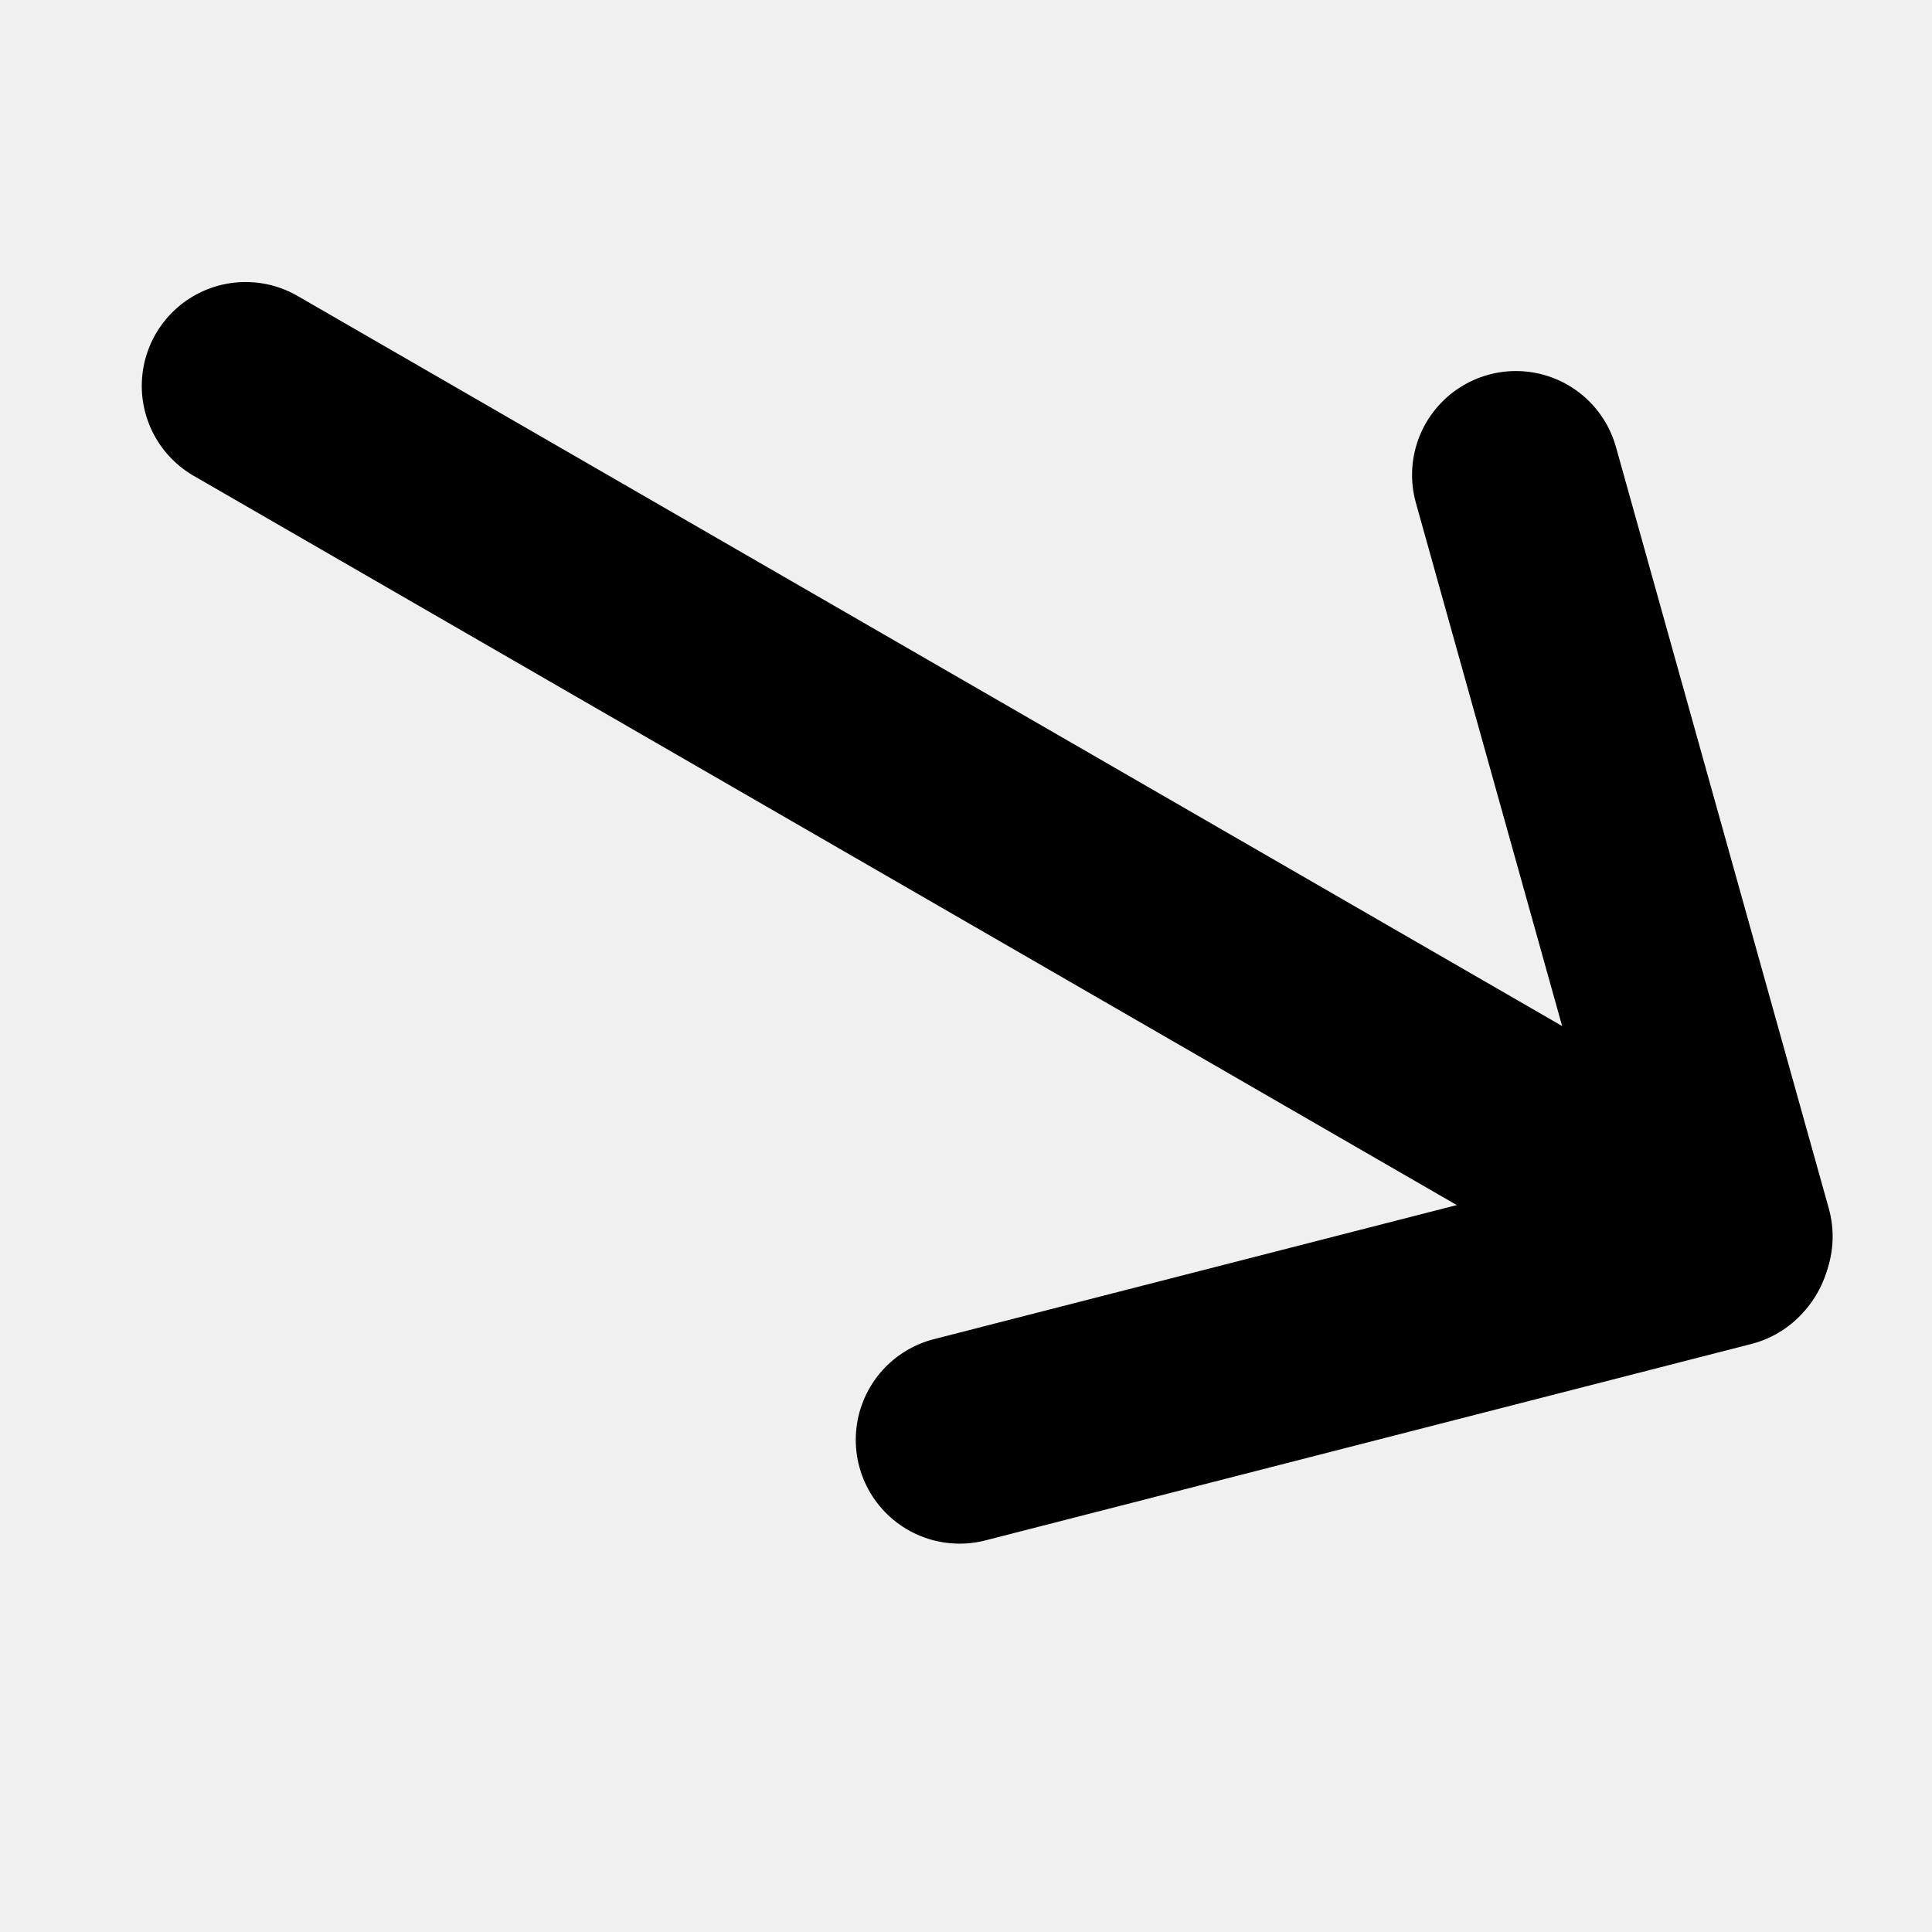
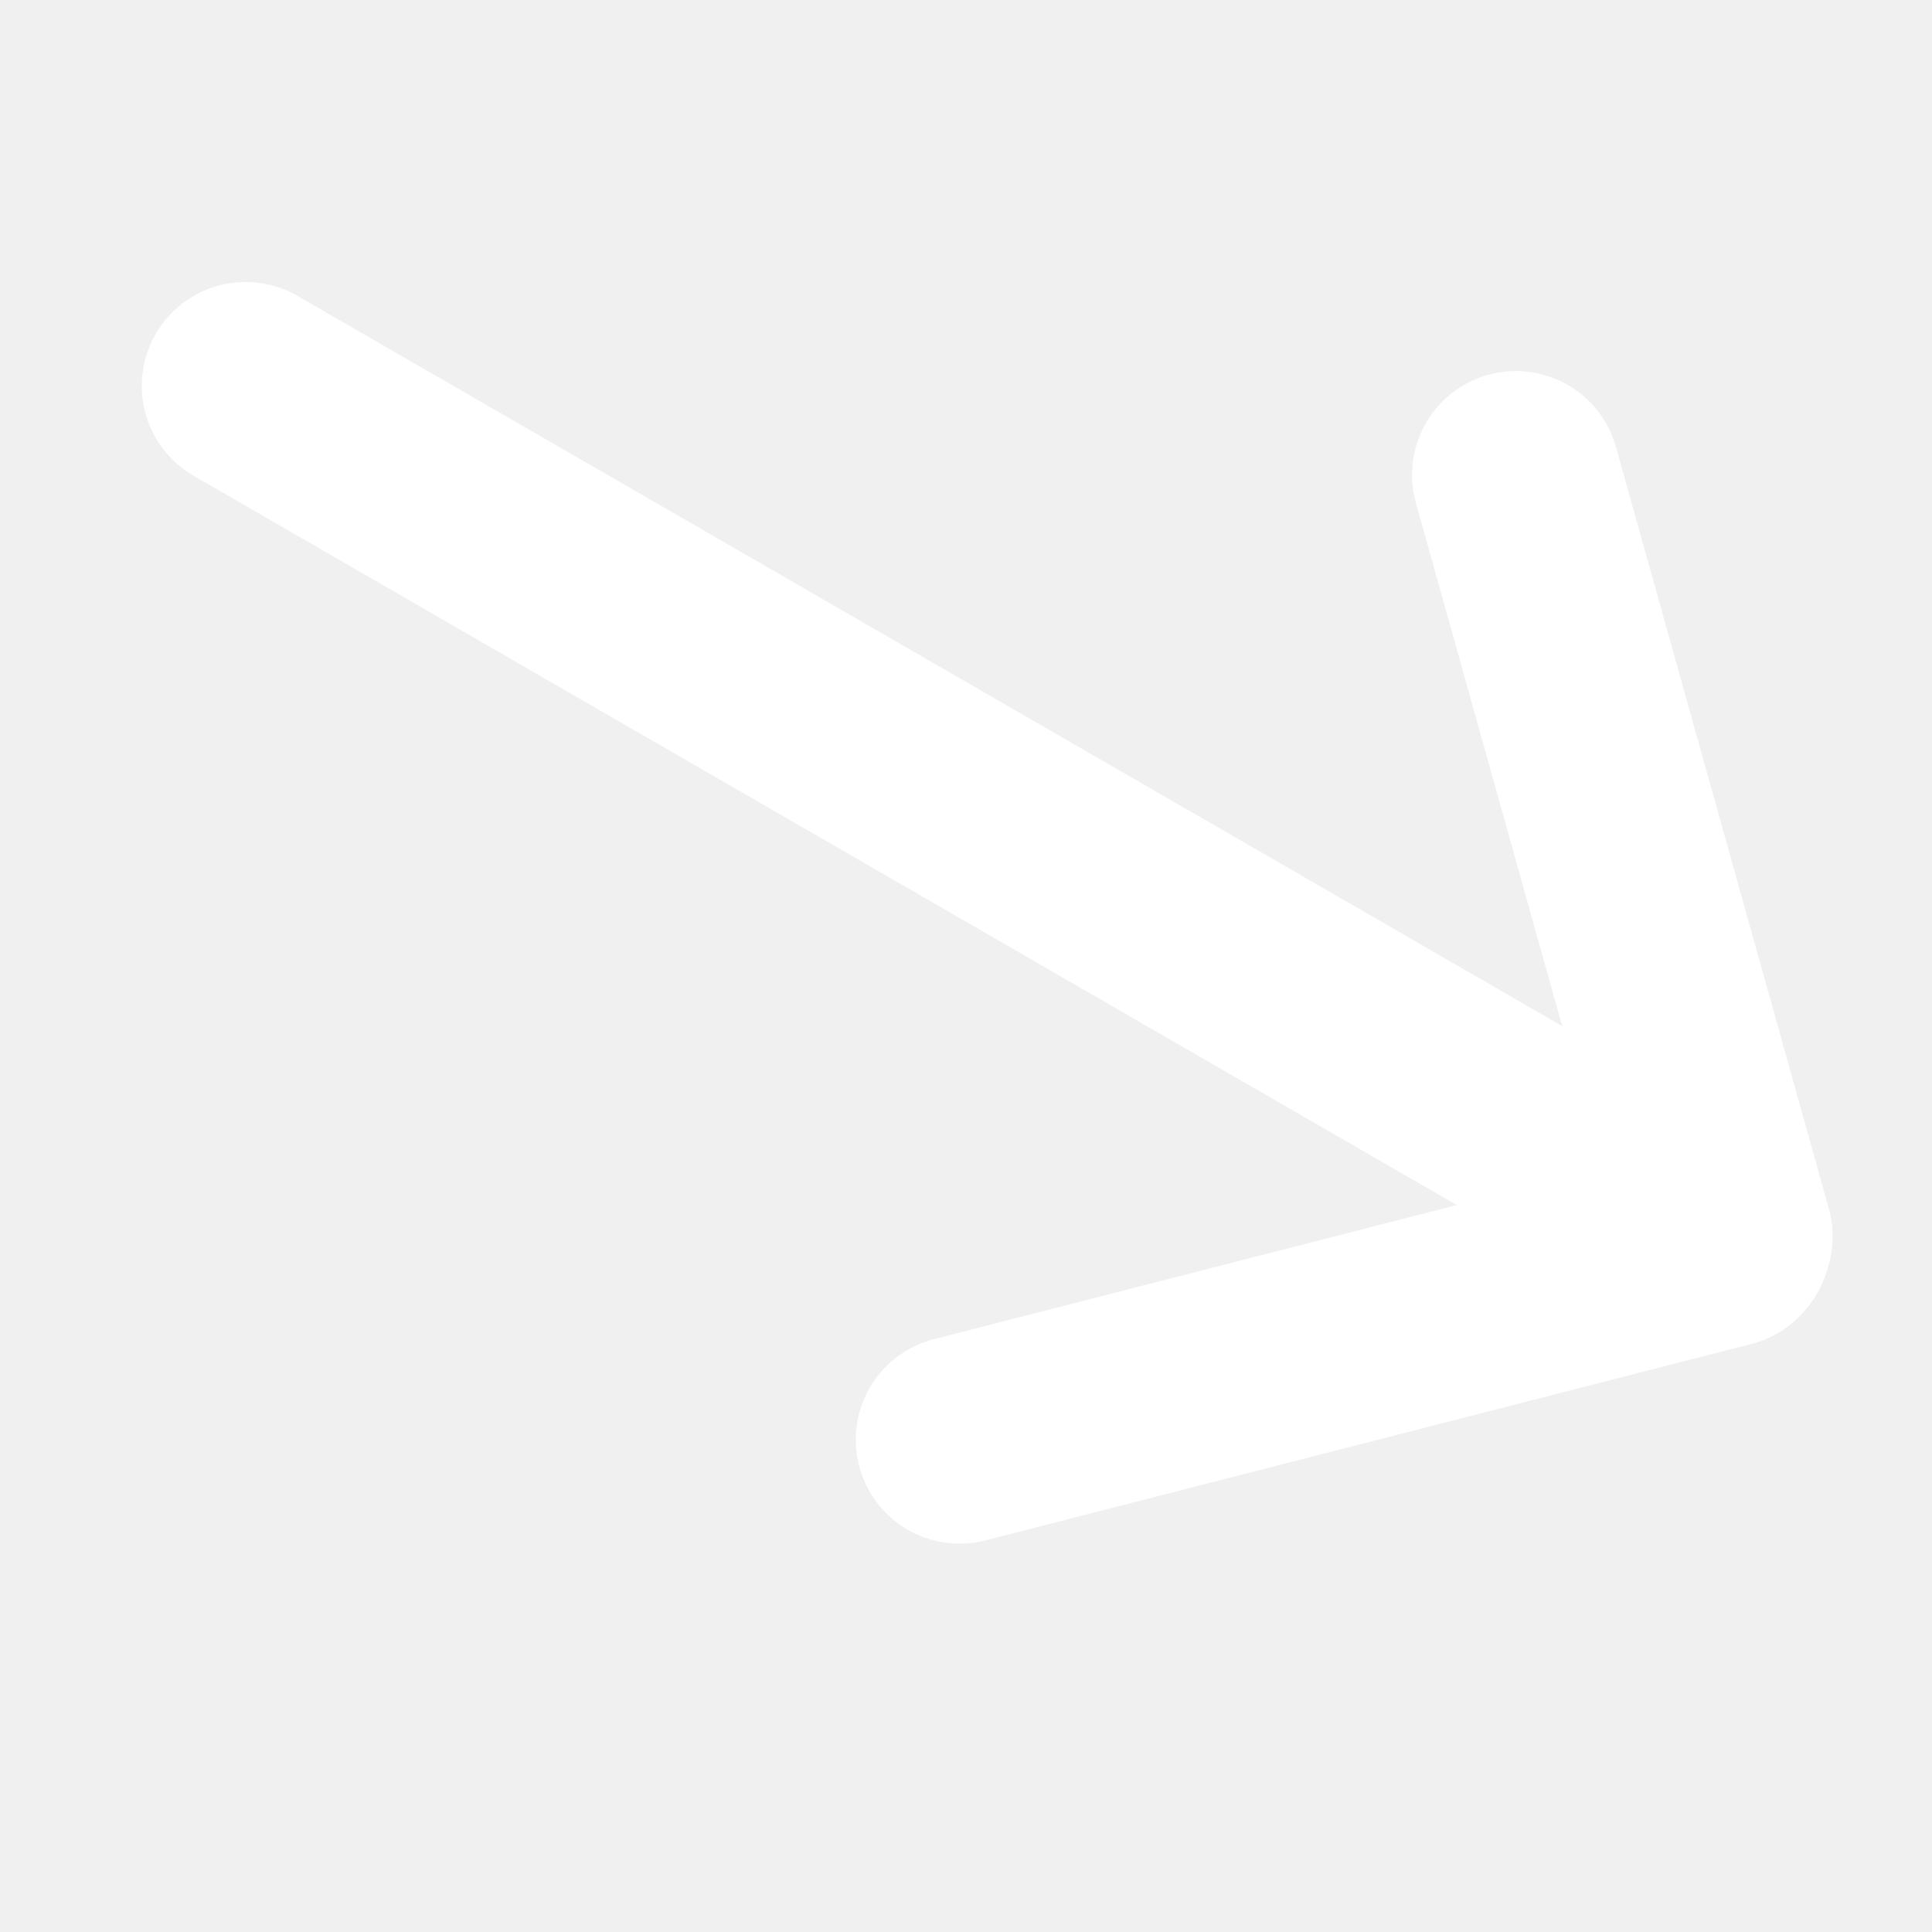
<svg xmlns="http://www.w3.org/2000/svg" width="210mm" height="210mm" viewBox="0 0 744.094 744.094" id="svg2" version="1.1">
  <defs id="defs4" />
  <g id="layer1" transform="translate(0,-308.2677)">
-     <path style="fill:none;fill-rule:evenodd;stroke:#000000;stroke-width:80;stroke-linecap:round;stroke-linejoin:round;stroke-miterlimit:4;stroke-dasharray:none;stroke-opacity:1" d="M 94.599,456.886 665.237,786.344" id="path3338" />
-     <path id="path4140" d="m 583.841,491.172 81.987,293.311" style="fill:none;fill-rule:evenodd;stroke:#000000;stroke-width:80;stroke-linecap:round;stroke-linejoin:round;stroke-miterlimit:4;stroke-dasharray:none;stroke-opacity:1" />
-     <path style="fill:none;fill-rule:evenodd;stroke:#000000;stroke-width:80;stroke-linecap:round;stroke-linejoin:round;stroke-miterlimit:4;stroke-dasharray:none;stroke-opacity:1" d="M 369.588,862.791 664.596,787.139" id="path4142" />
+     <path style="fill:none;fill-rule:evenodd;stroke:#ffffff;stroke-width:80;stroke-linecap:round;stroke-linejoin:round;stroke-miterlimit:4;stroke-dasharray:none;stroke-opacity:1" d="M 94.599,456.886 665.237,786.344" id="path3338" />
+     <path id="path4140" d="m 583.841,491.172 81.987,293.311" style="fill:none;fill-rule:evenodd;stroke:#ffffff;stroke-width:80;stroke-linecap:round;stroke-linejoin:round;stroke-miterlimit:4;stroke-dasharray:none;stroke-opacity:1" />
+     <path style="fill:none;fill-rule:evenodd;stroke:#ffffff;stroke-width:80;stroke-linecap:round;stroke-linejoin:round;stroke-miterlimit:4;stroke-dasharray:none;stroke-opacity:1" d="M 369.588,862.791 664.596,787.139" id="path4142" />
  </g>
</svg>
